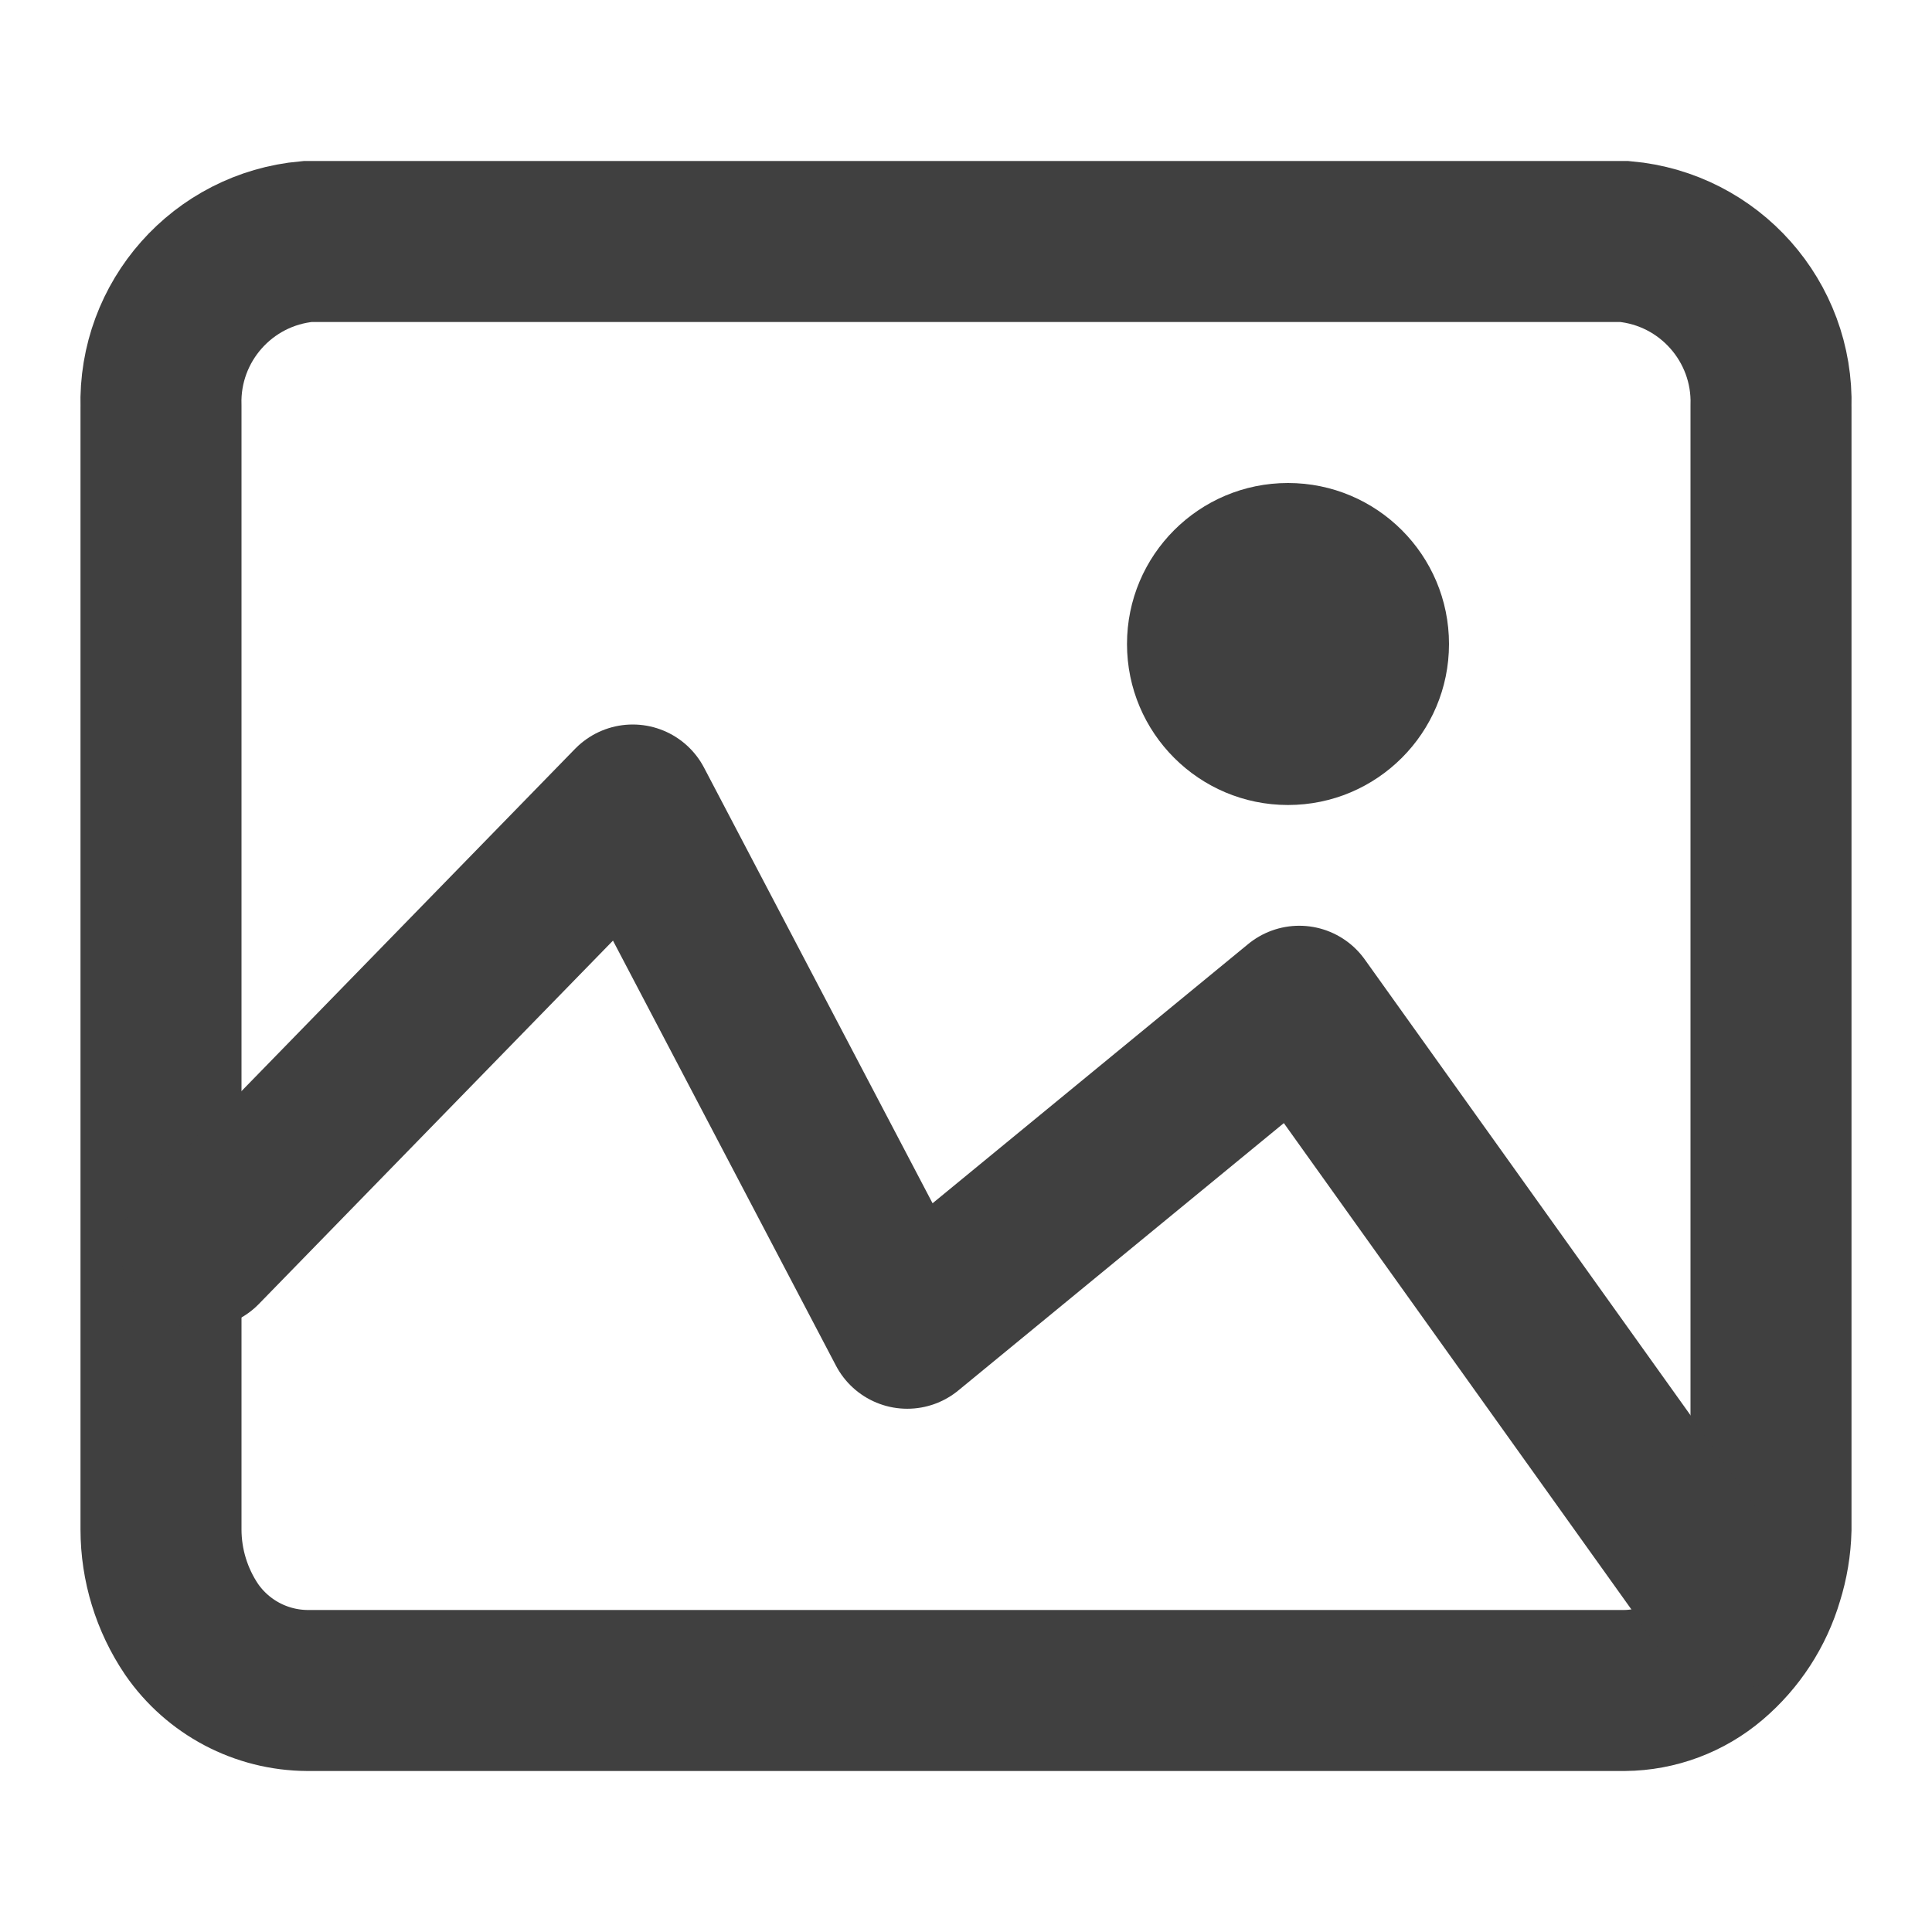
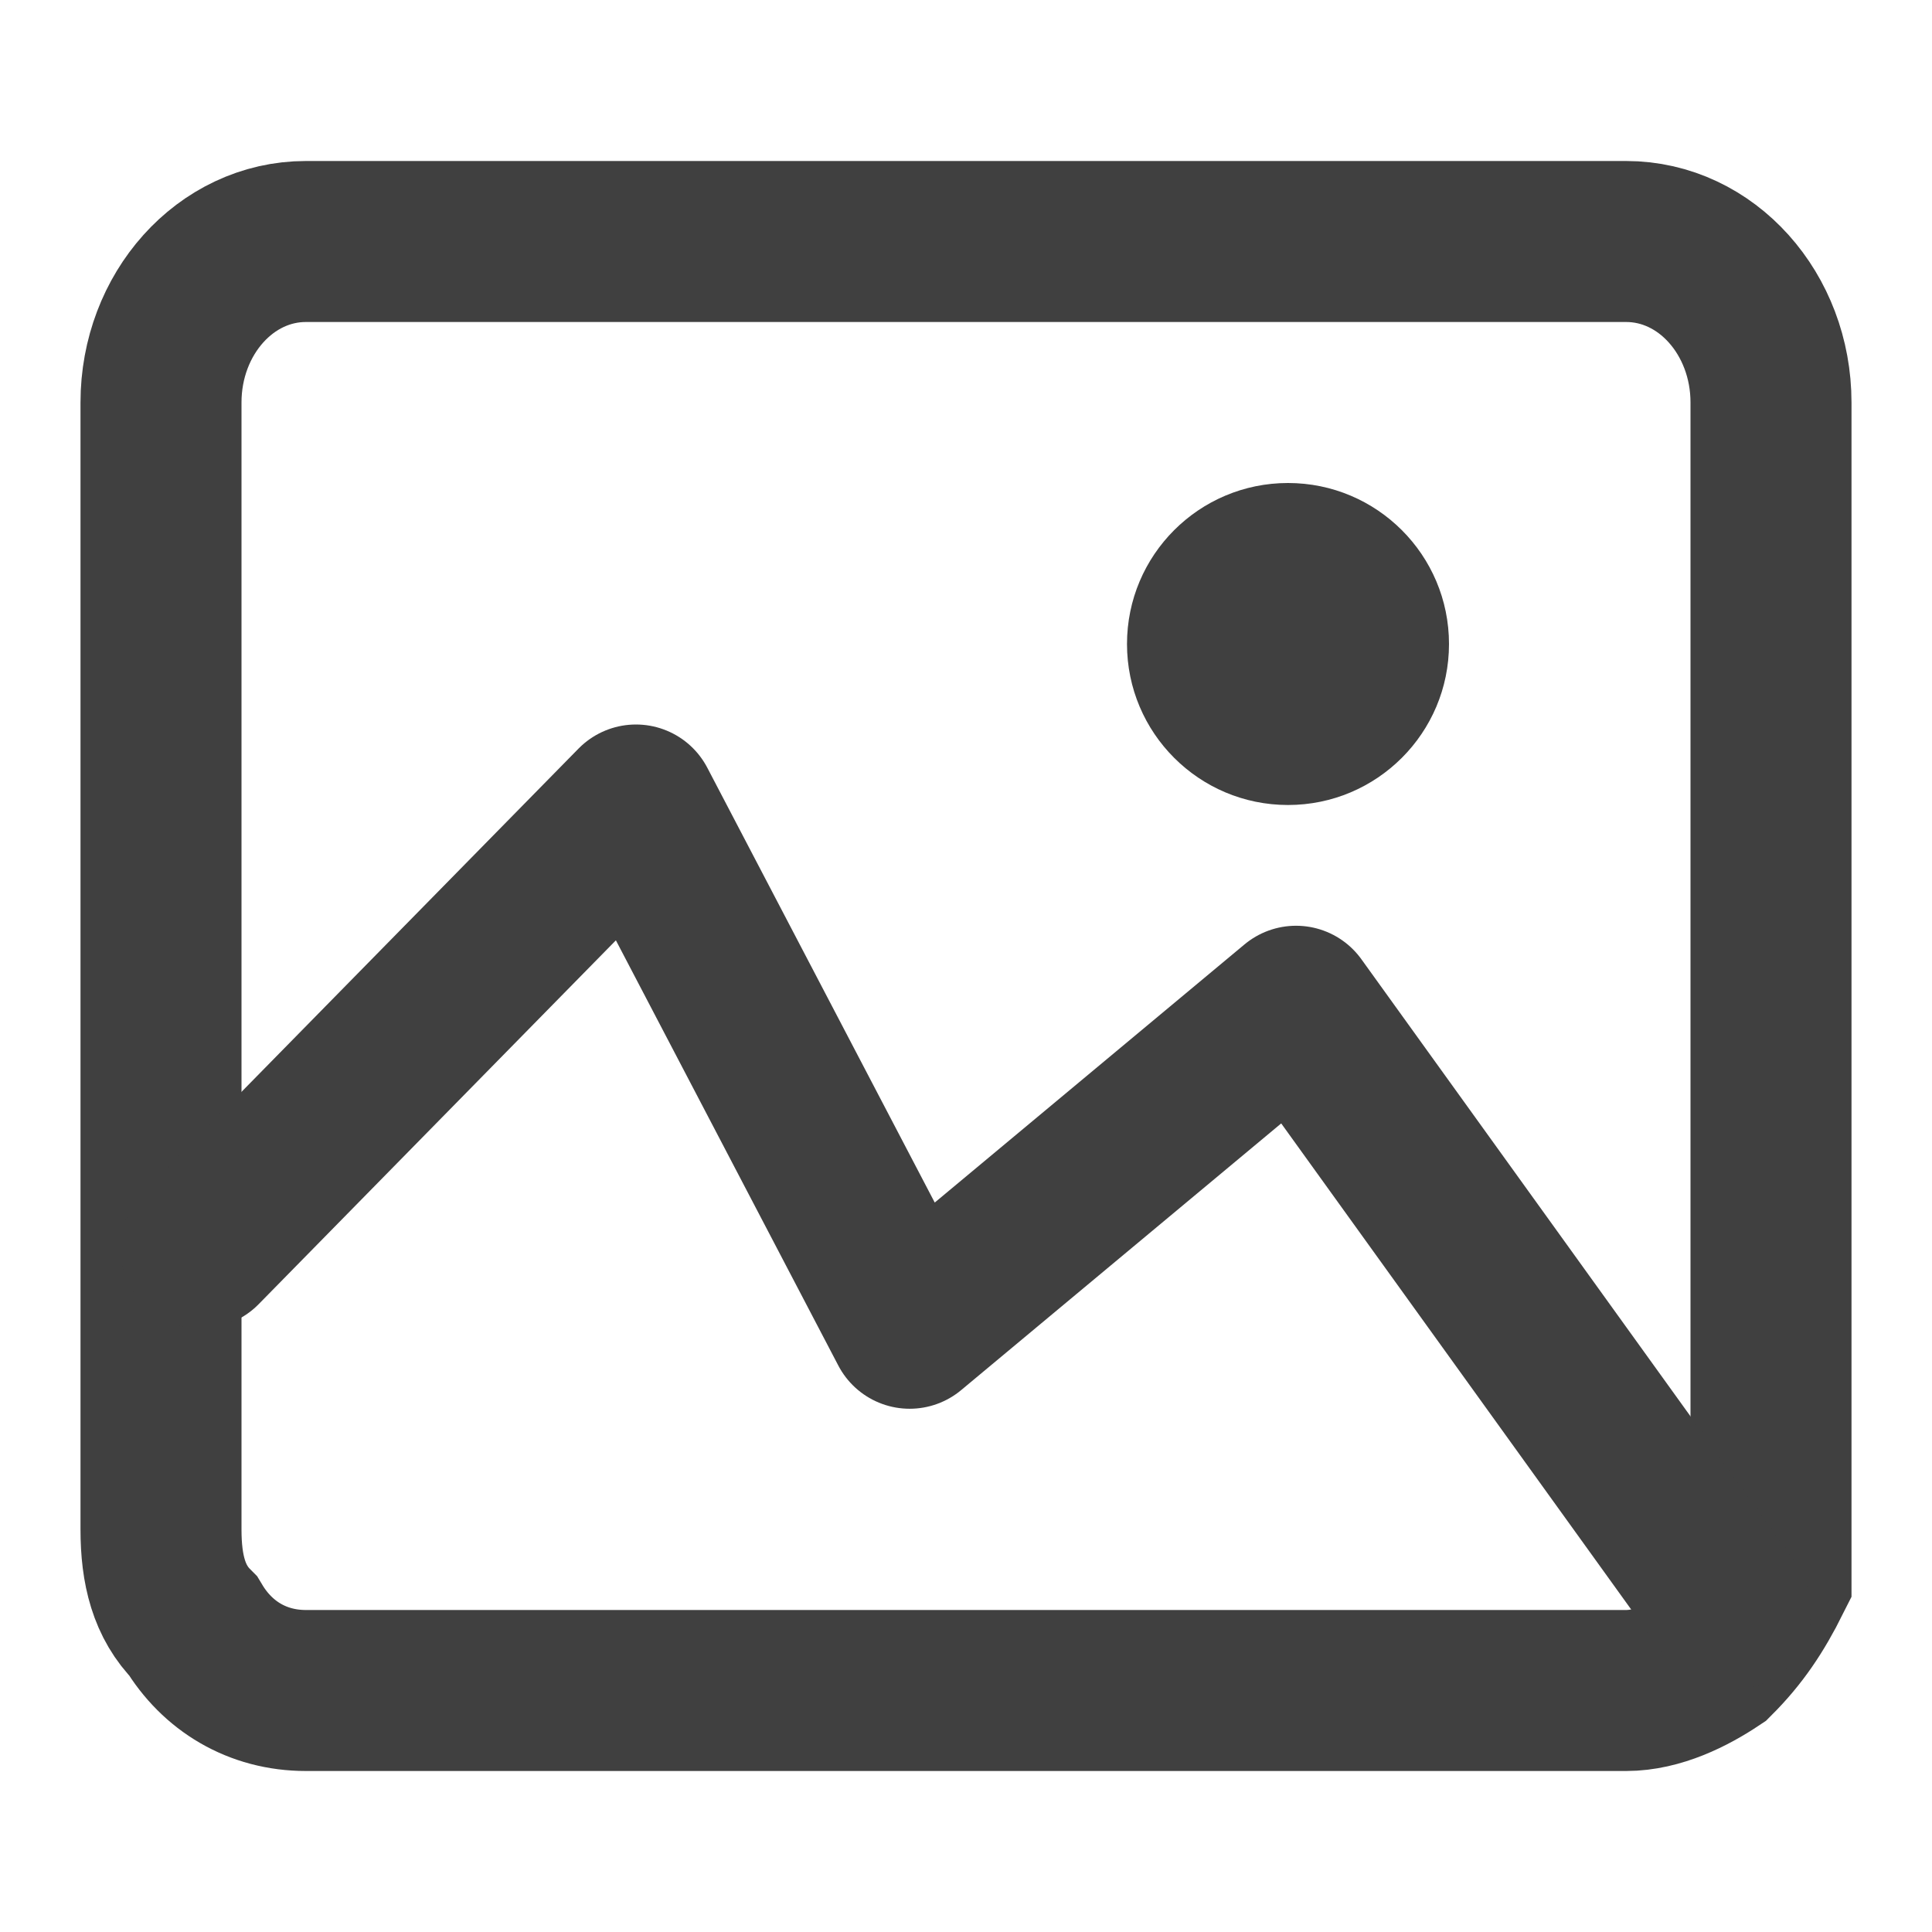
- <svg xmlns="http://www.w3.org/2000/svg" id="图层_1" data-name="图层 1" viewBox="0 0 24 24">
-   <defs>
-     <style>.cls-1,.cls-3,.cls-4{fill:none;}.cls-1,.cls-4{stroke:#404040;stroke-width:2px;}.cls-1{stroke-miterlimit:10;}.cls-2{fill:#404040;}.cls-4{stroke-linecap:round;stroke-linejoin:round;}</style>
-   </defs>
-   <path class="cls-1" d="M20.18,3H3.82A2,2,0,0,0,2,5.05V19a2.22,2.22,0,0,0,.38,1.24A1.76,1.76,0,0,0,3.82,21H20.18a1.67,1.67,0,0,0,1.07-.4,2.09,2.09,0,0,0,.65-1A2.19,2.19,0,0,0,22,19V5.05A2,2,0,0,0,20.18,3Z" />
-   <circle class="cls-2" cx="16" cy="8" r="2" />
-   <path class="cls-3" d="M1.42,20.16a.57.57,0,0,0,0,.14,1.26,1.26,0,0,0,1.22.7H8.47a1.06,1.06,0,0,0,.19,0H3A2,2,0,0,1,1.42,20.16Z" />
-   <polyline class="cls-4" points="2.5 15.5 7.86 10 11.27 16.5 16.14 12.5 21.5 20" />
+ <svg xmlns="http://www.w3.org/2000/svg" version="1.1" id="图层_1" x="0px" y="0px" viewBox="0 0 24 24" enable-background="new 0 0 24 24" xml:space="preserve">
+   <path fill="none" stroke="#404040" stroke-width="2" stroke-miterlimit="10" d="M20.2,3H3.8C2.8,3,2,3.9,2,5v13.4V19  c0,0.5,0.1,0.9,0.4,1.2C2.7,20.7,3.2,21,3.8,21H9H10h0.9h0.5h8.8c0.4,0,0.8-0.2,1.1-0.4c0.3-0.3,0.5-0.6,0.7-1  C22,19.4,22,19.2,22,19V5C22,3.9,21.2,3,20.2,3z" />
+   <circle fill="#404040" cx="16" cy="8" r="2" />
+   <path fill="none" d="M1.4,20.2c0,0,0,0.1,0,0.1C1.6,20.6,2,21,2.7,21h5.8c0.1,0,0.1,0,0.2,0H3C2.4,21,1.8,20.6,1.4,20.2z" />
+   <polyline fill="none" stroke="#404040" stroke-width="2" stroke-linecap="round" stroke-linejoin="round" stroke-miterlimit="10" points="  2.5,15.5 7.9,10 11.3,16.5 16.1,12.5 21.5,20 " />
</svg>
